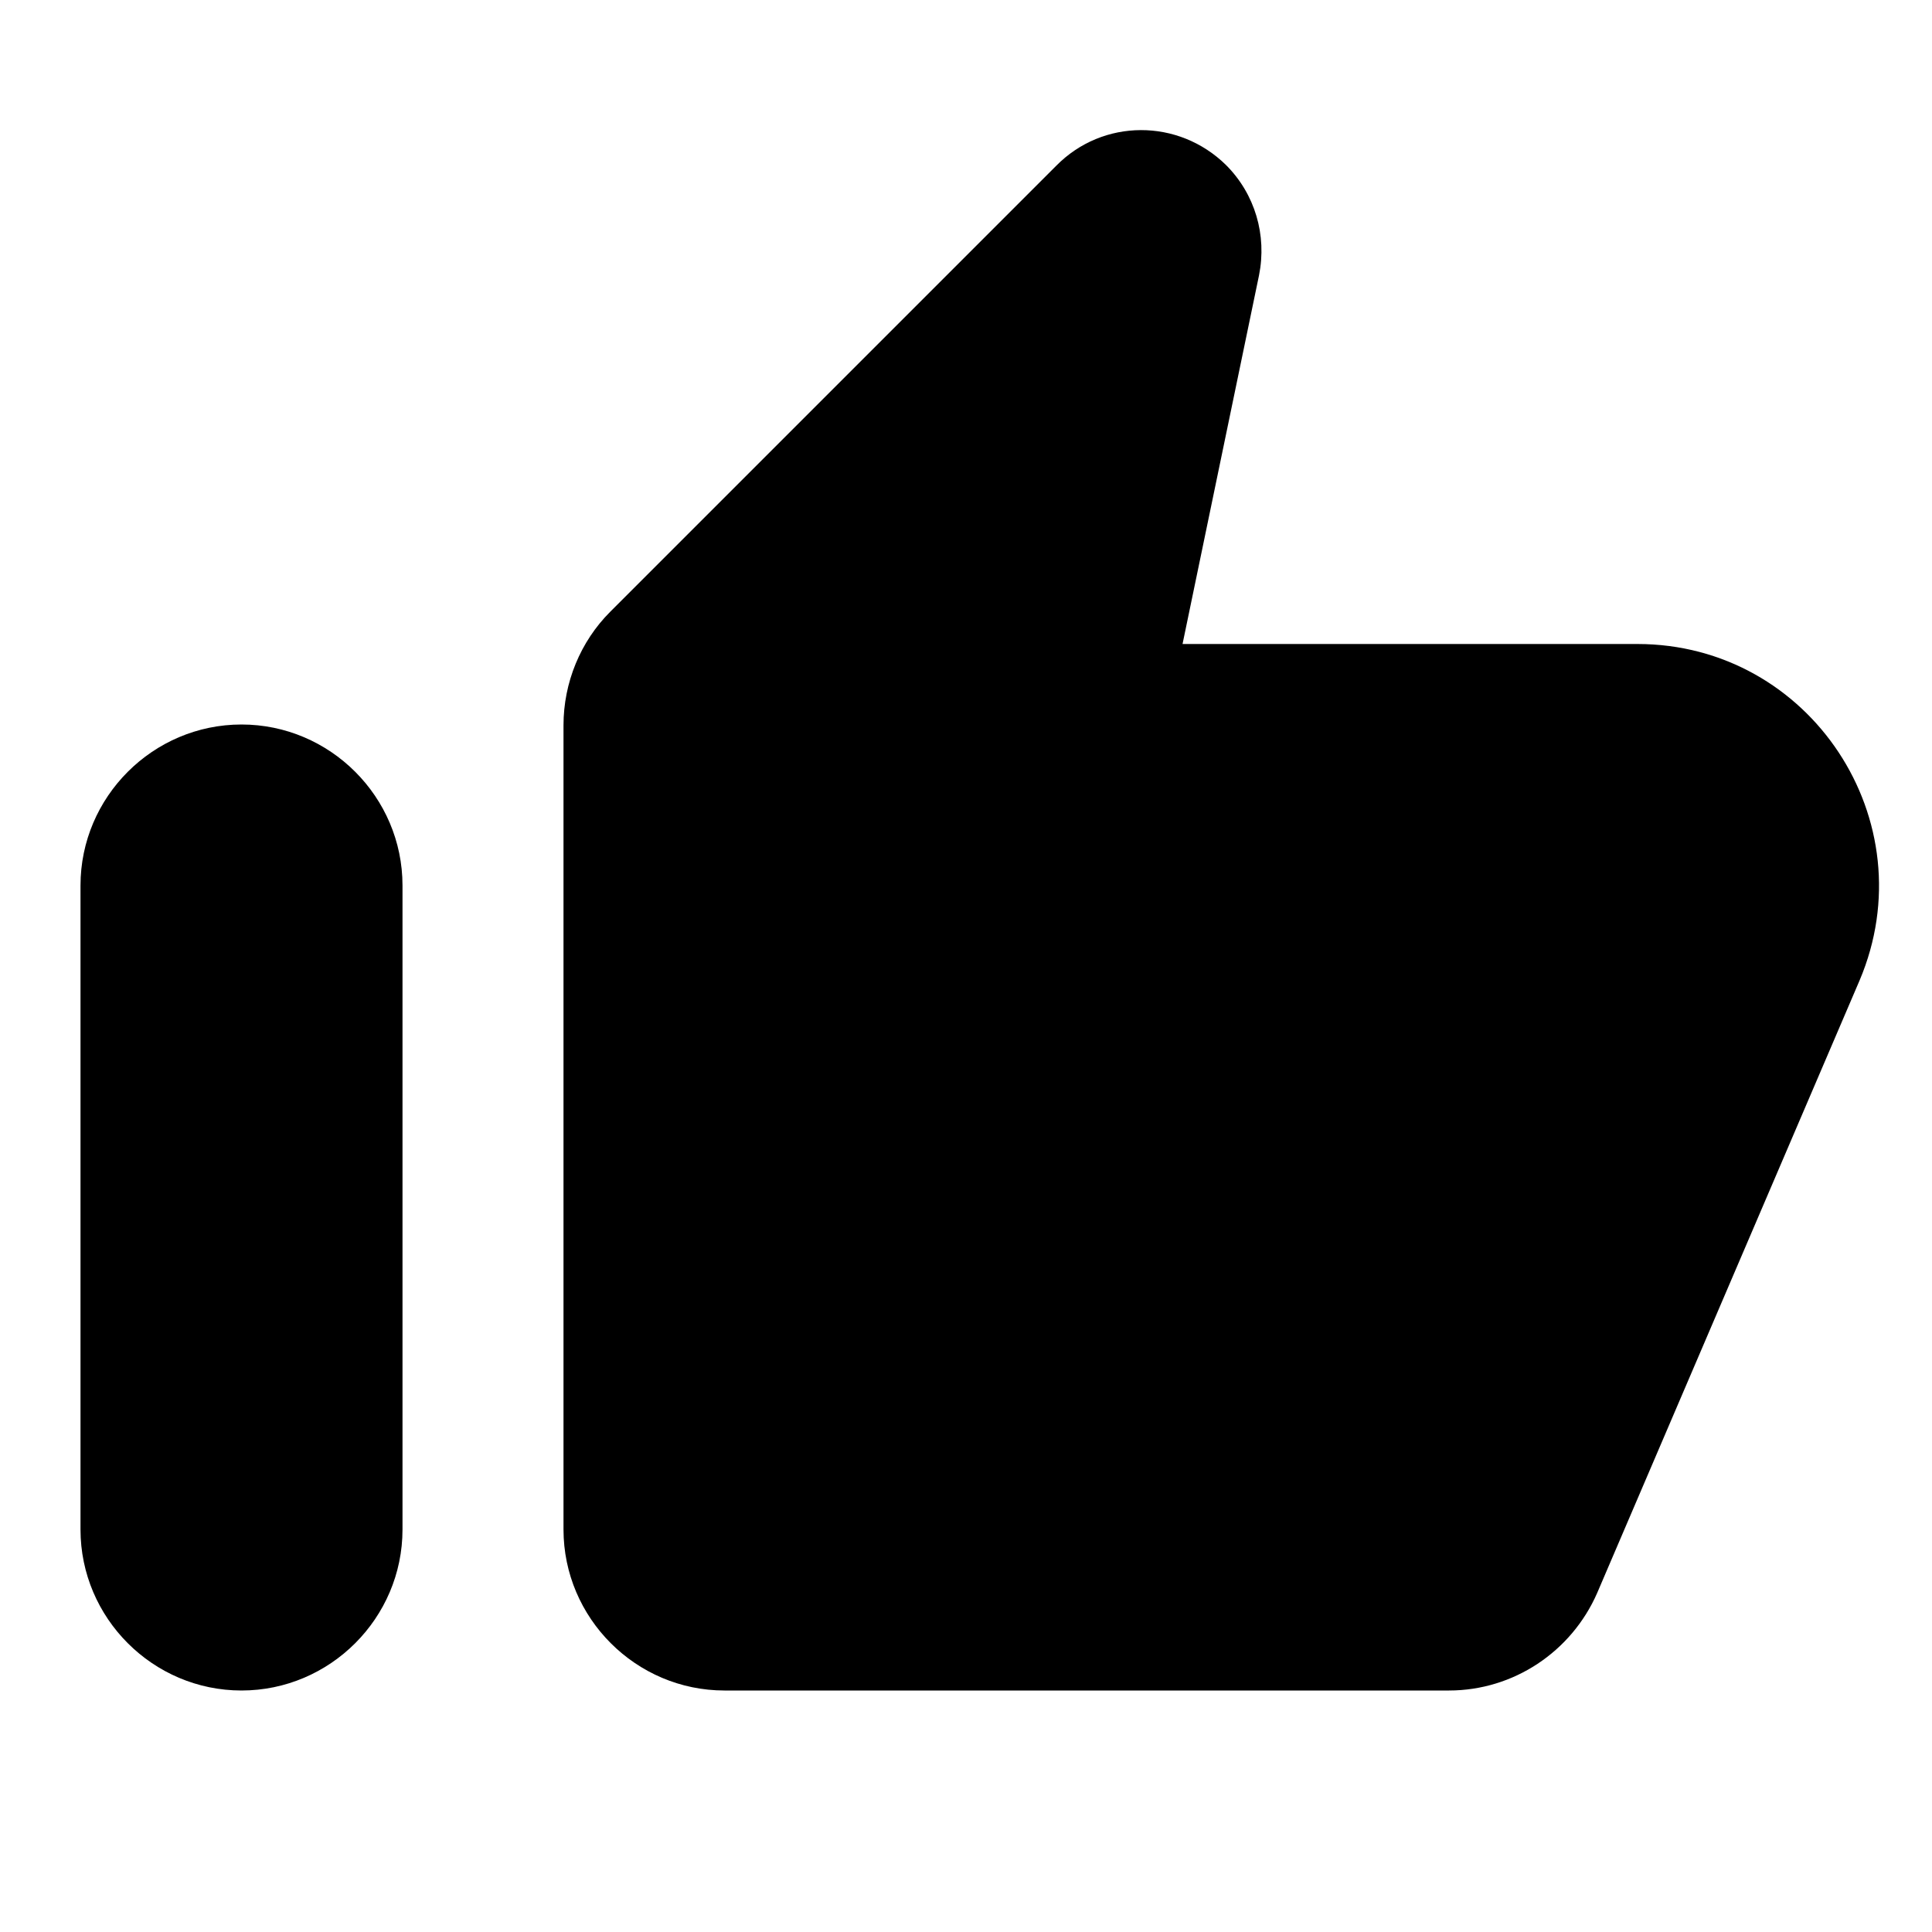
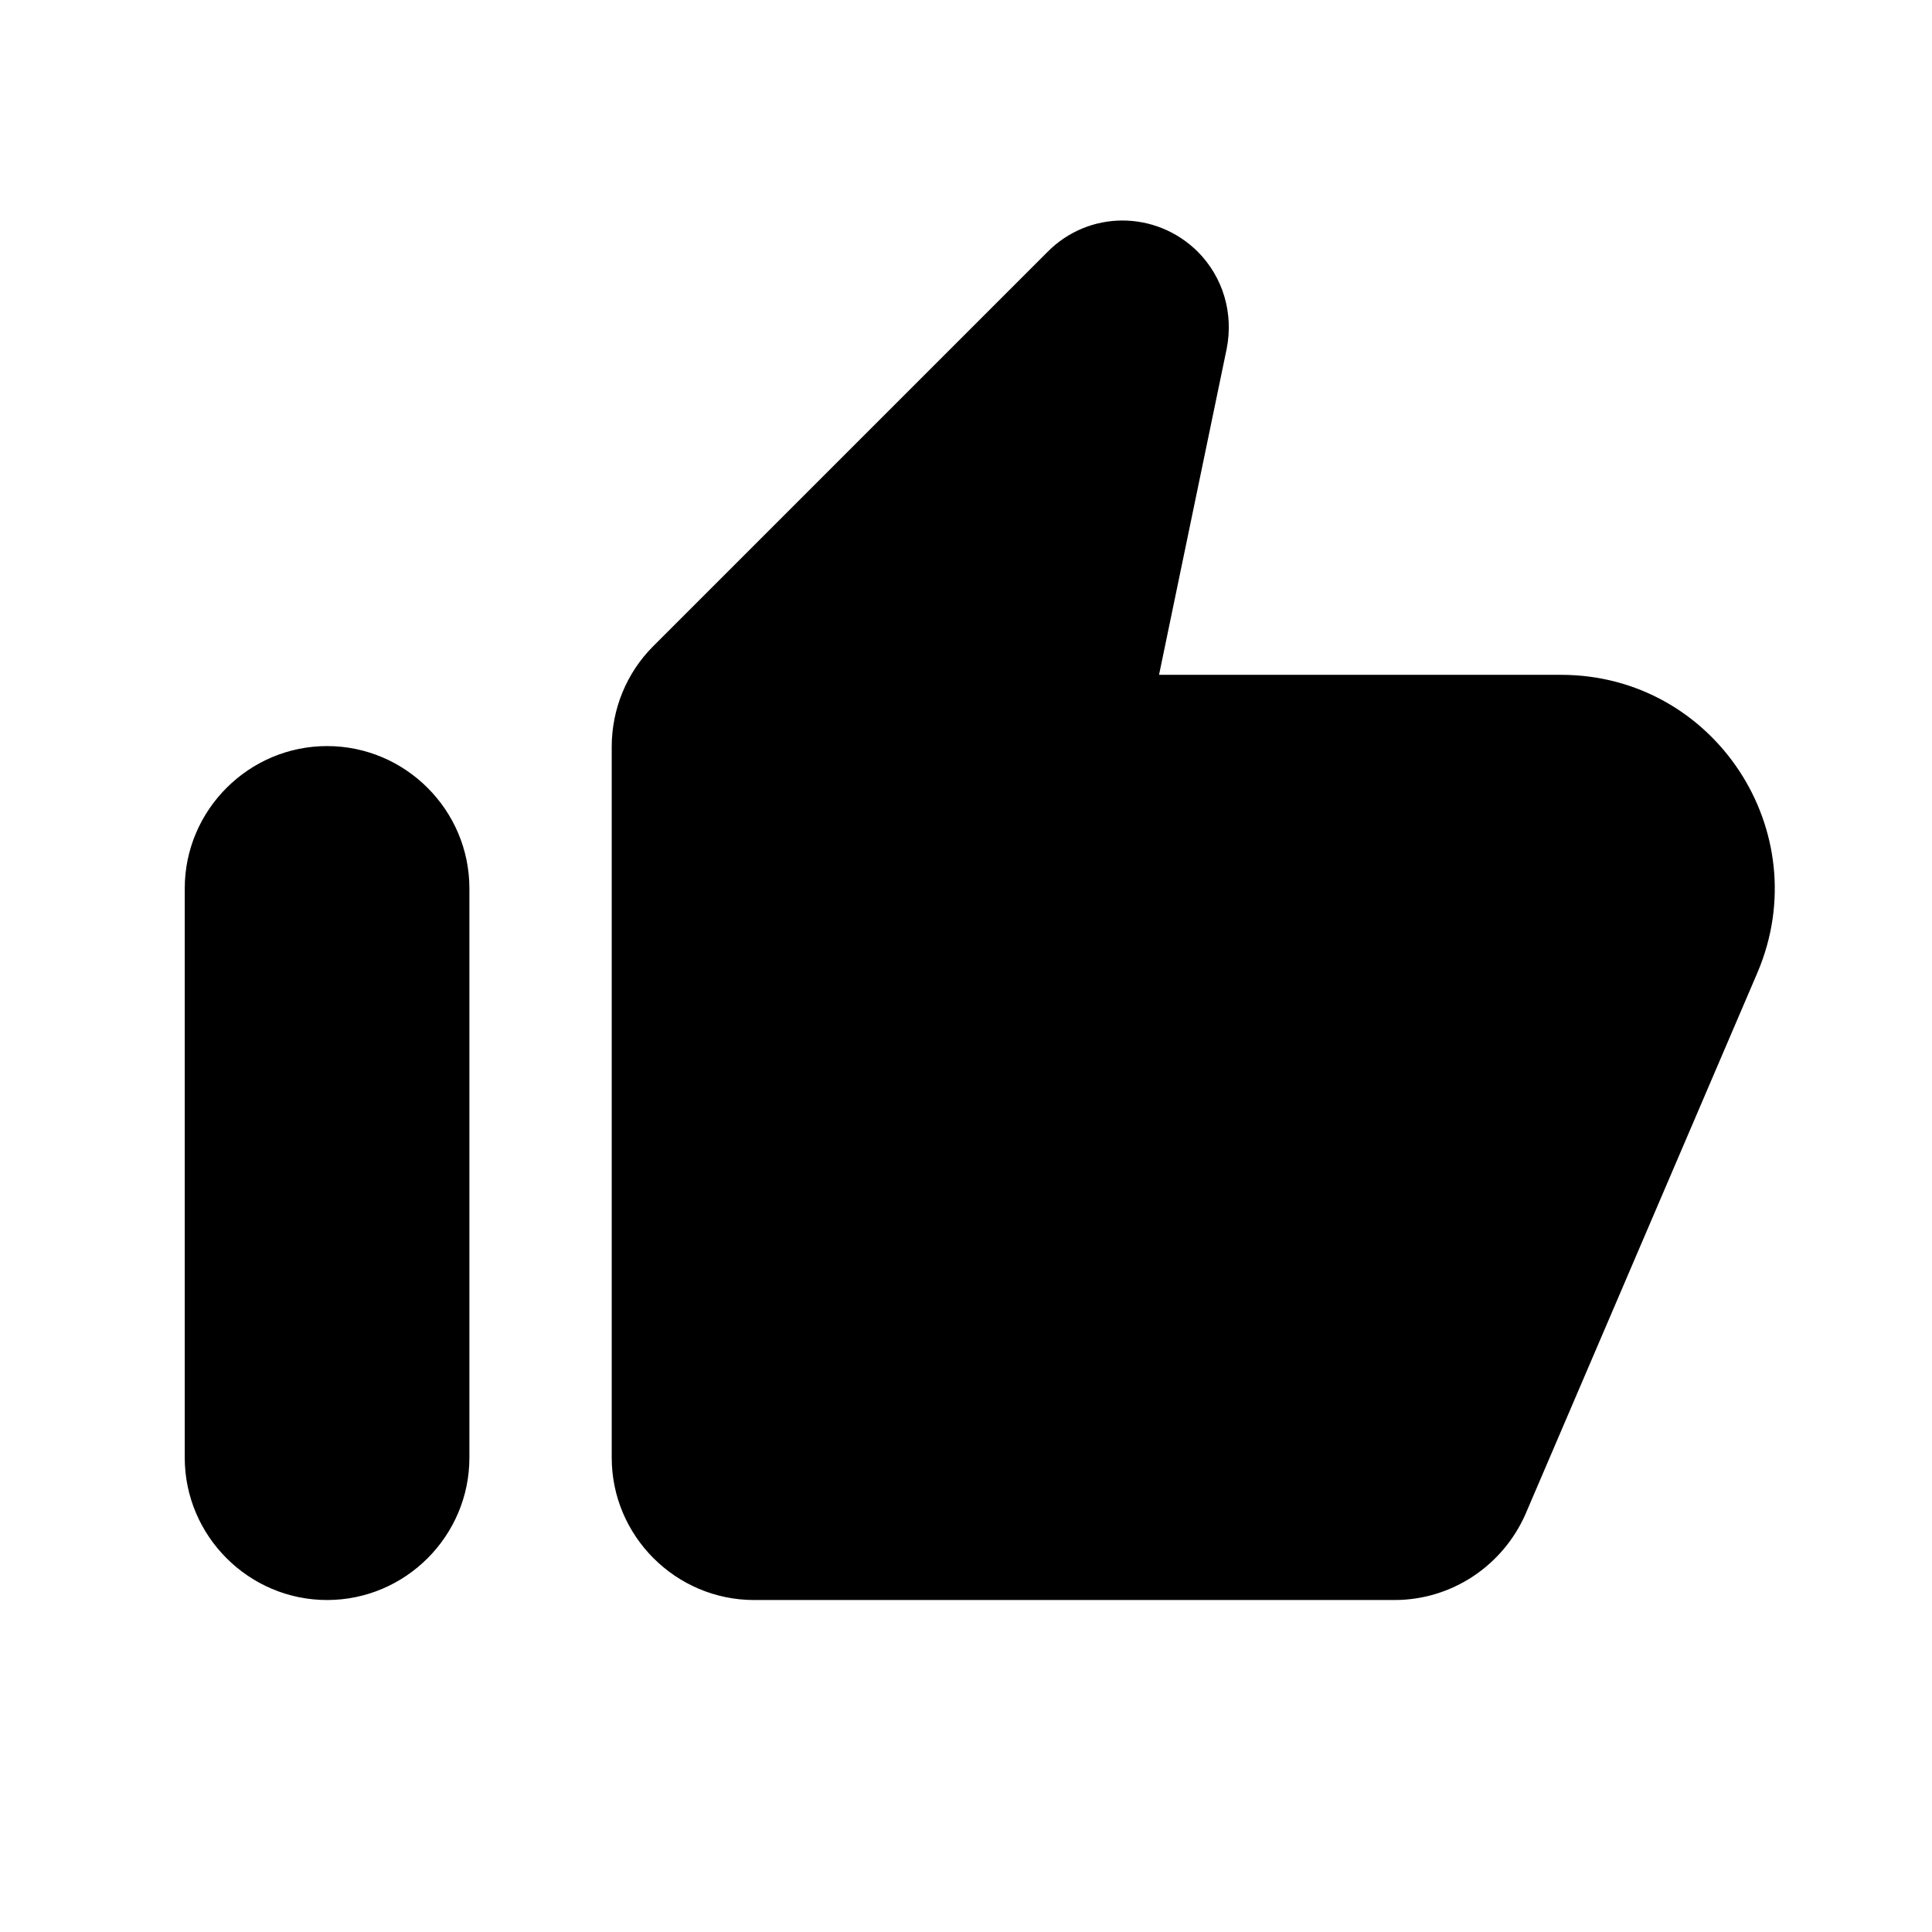
<svg xmlns="http://www.w3.org/2000/svg" width="24" height="24" viewBox="0 0 24 24">
-   <path d="M13.12 2.06L7.58 7.6C7.21 7.97 7 8.48 7 9.01V19C7 20.1 7.9 21 9 21H18C18.8 21 19.52 20.52 19.84 19.79L23.1 12.18C23.94 10.2 22.49 8 20.34 8H14.69L15.64 3.42C15.74 2.92 15.59 2.41 15.23 2.05C14.64 1.47 13.7 1.47 13.12 2.06ZM3 21C4.1 21 5 20.1 5 19V11C5 9.9 4.1 9 3 9C1.9 9 1 9.9 1 11V19C1 20.1 1.9 21 3 21Z" />
+   <path d="M13.01 3.132L8.112 8.03C7.785 8.357 7.599 8.808 7.599 9.276V18.108C7.599 19.081 8.395 19.876 9.368 19.876H17.324C18.032 19.876 18.668 19.452 18.951 18.807L21.833 12.079C22.576 10.328 21.294 8.383 19.393 8.383H14.398L15.238 4.334C15.326 3.892 15.194 3.441 14.875 3.123C14.354 2.61 13.523 2.61 13.01 3.132V3.132ZM4.063 19.876C5.036 19.876 5.831 19.081 5.831 18.108V11.036C5.831 10.063 5.036 9.268 4.063 9.268C3.091 9.268 2.295 10.063 2.295 11.036V18.108C2.295 19.081 3.091 19.876 4.063 19.876Z" />
</svg>
